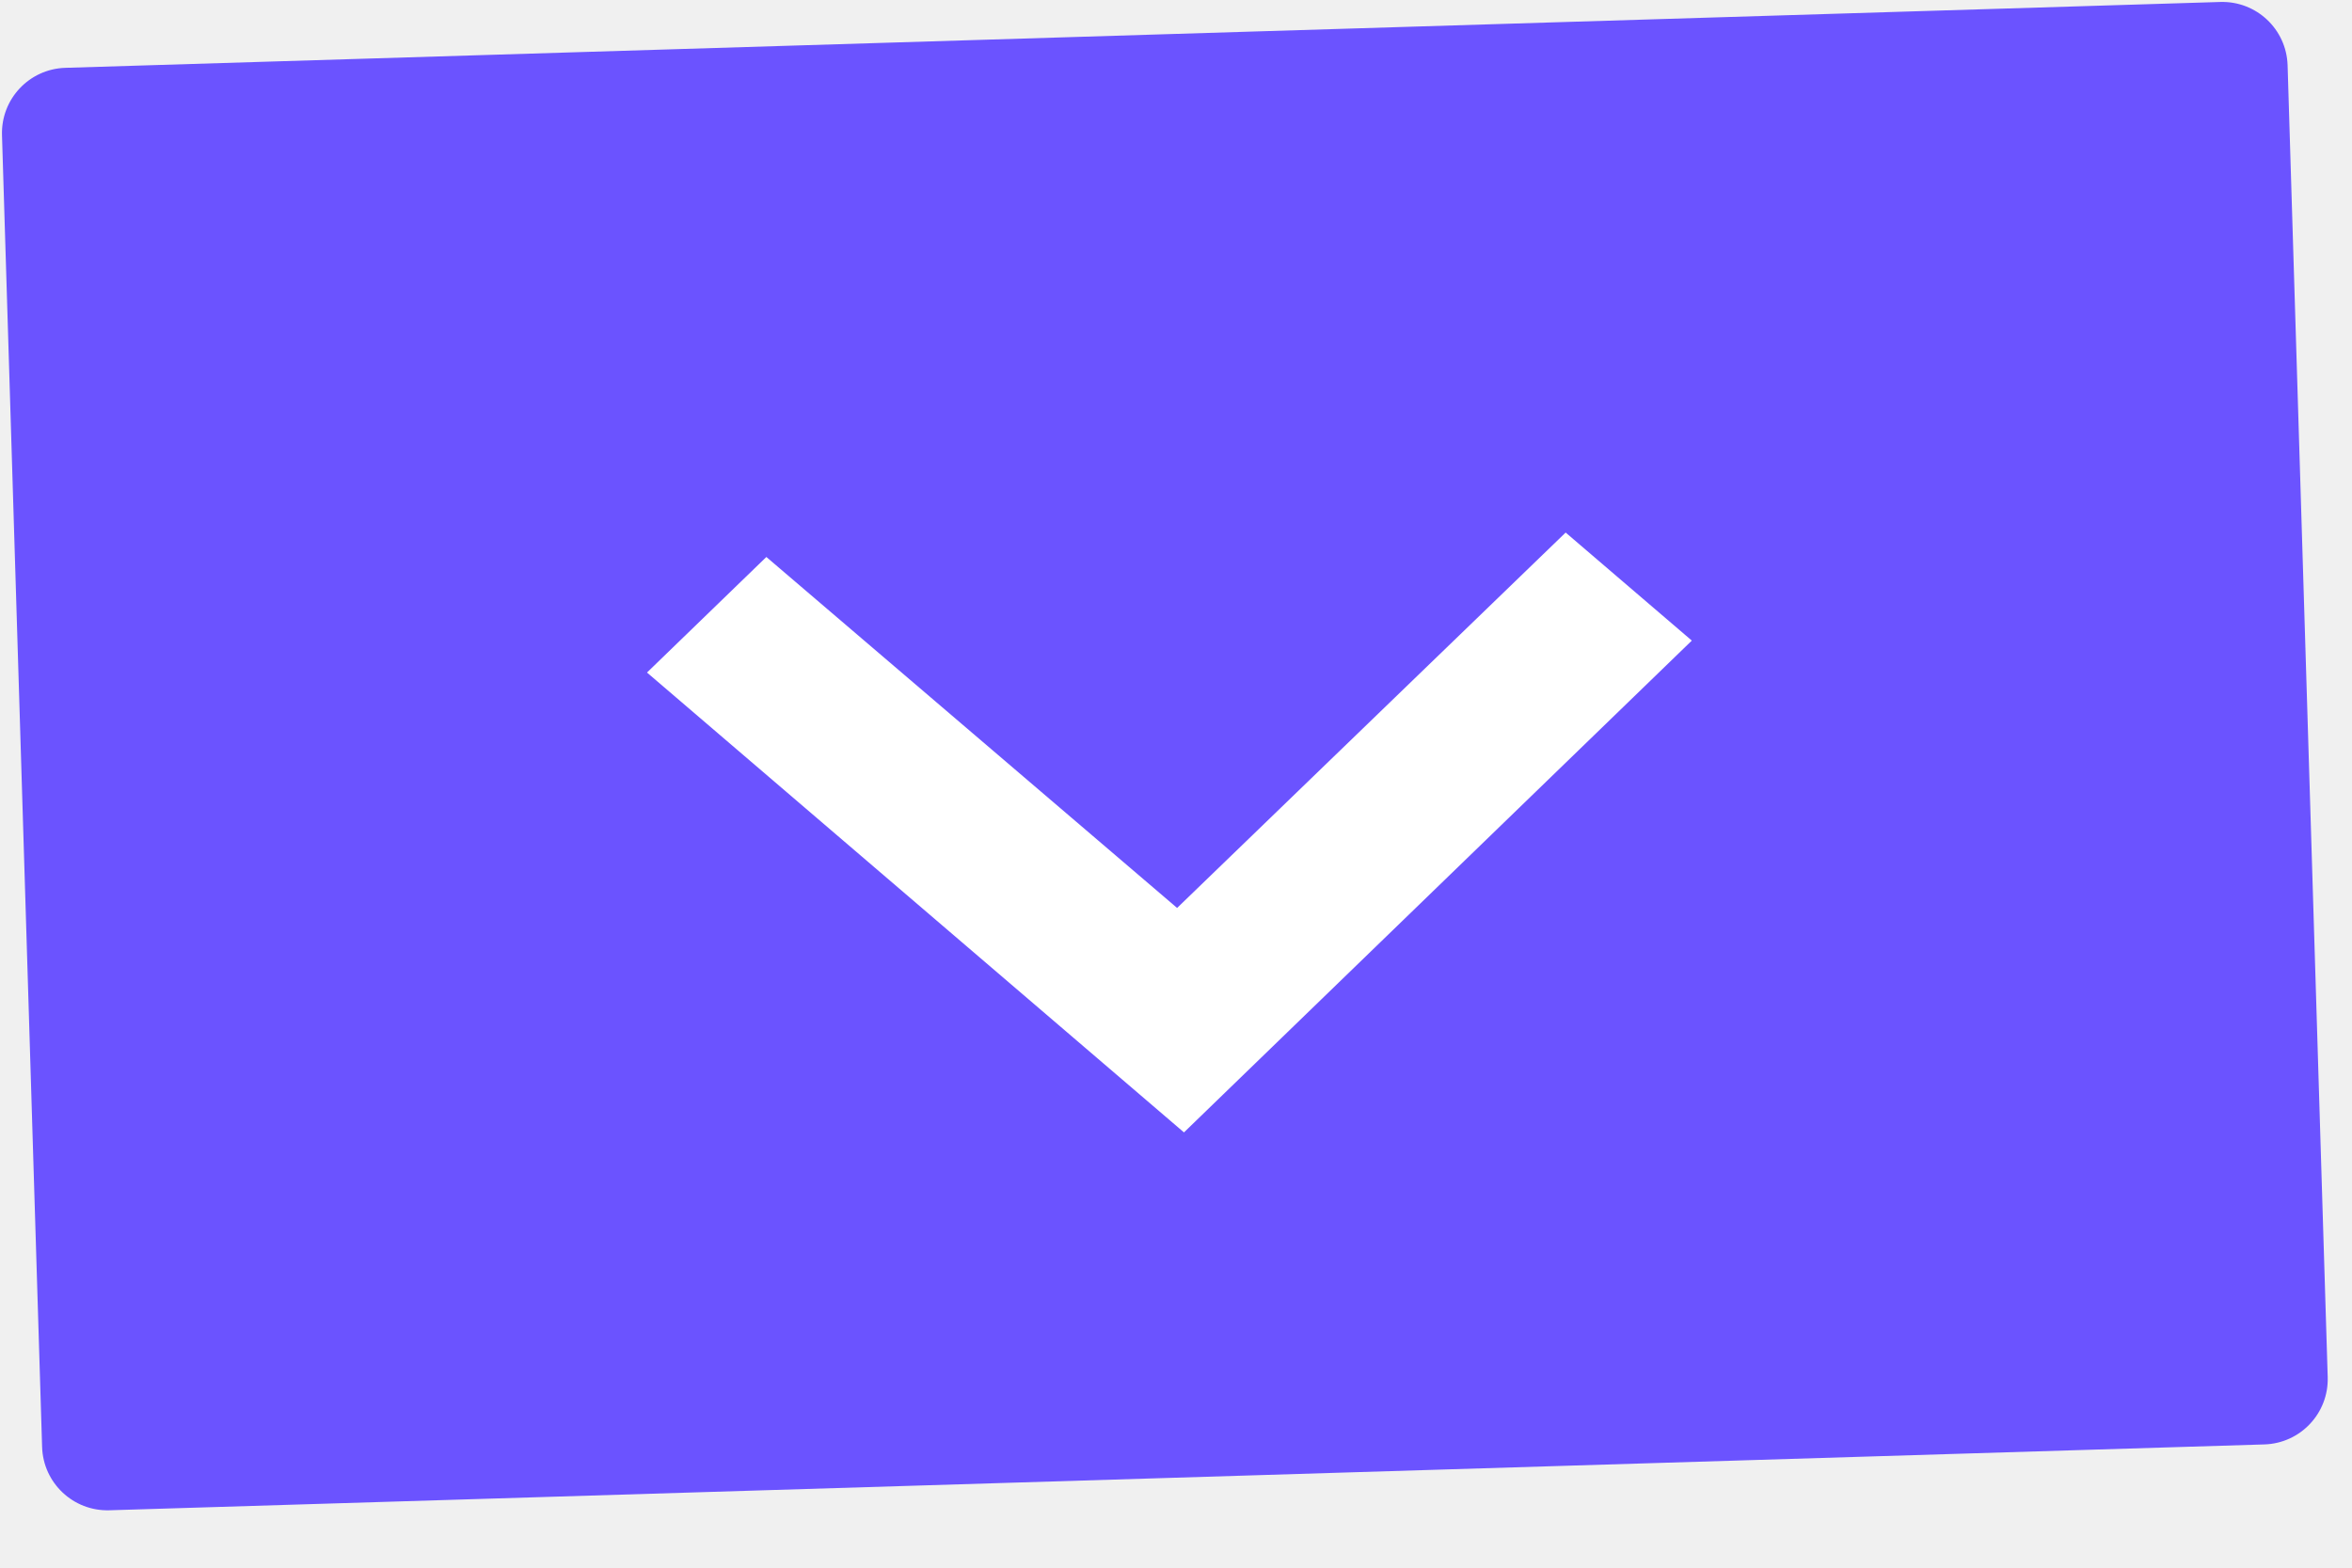
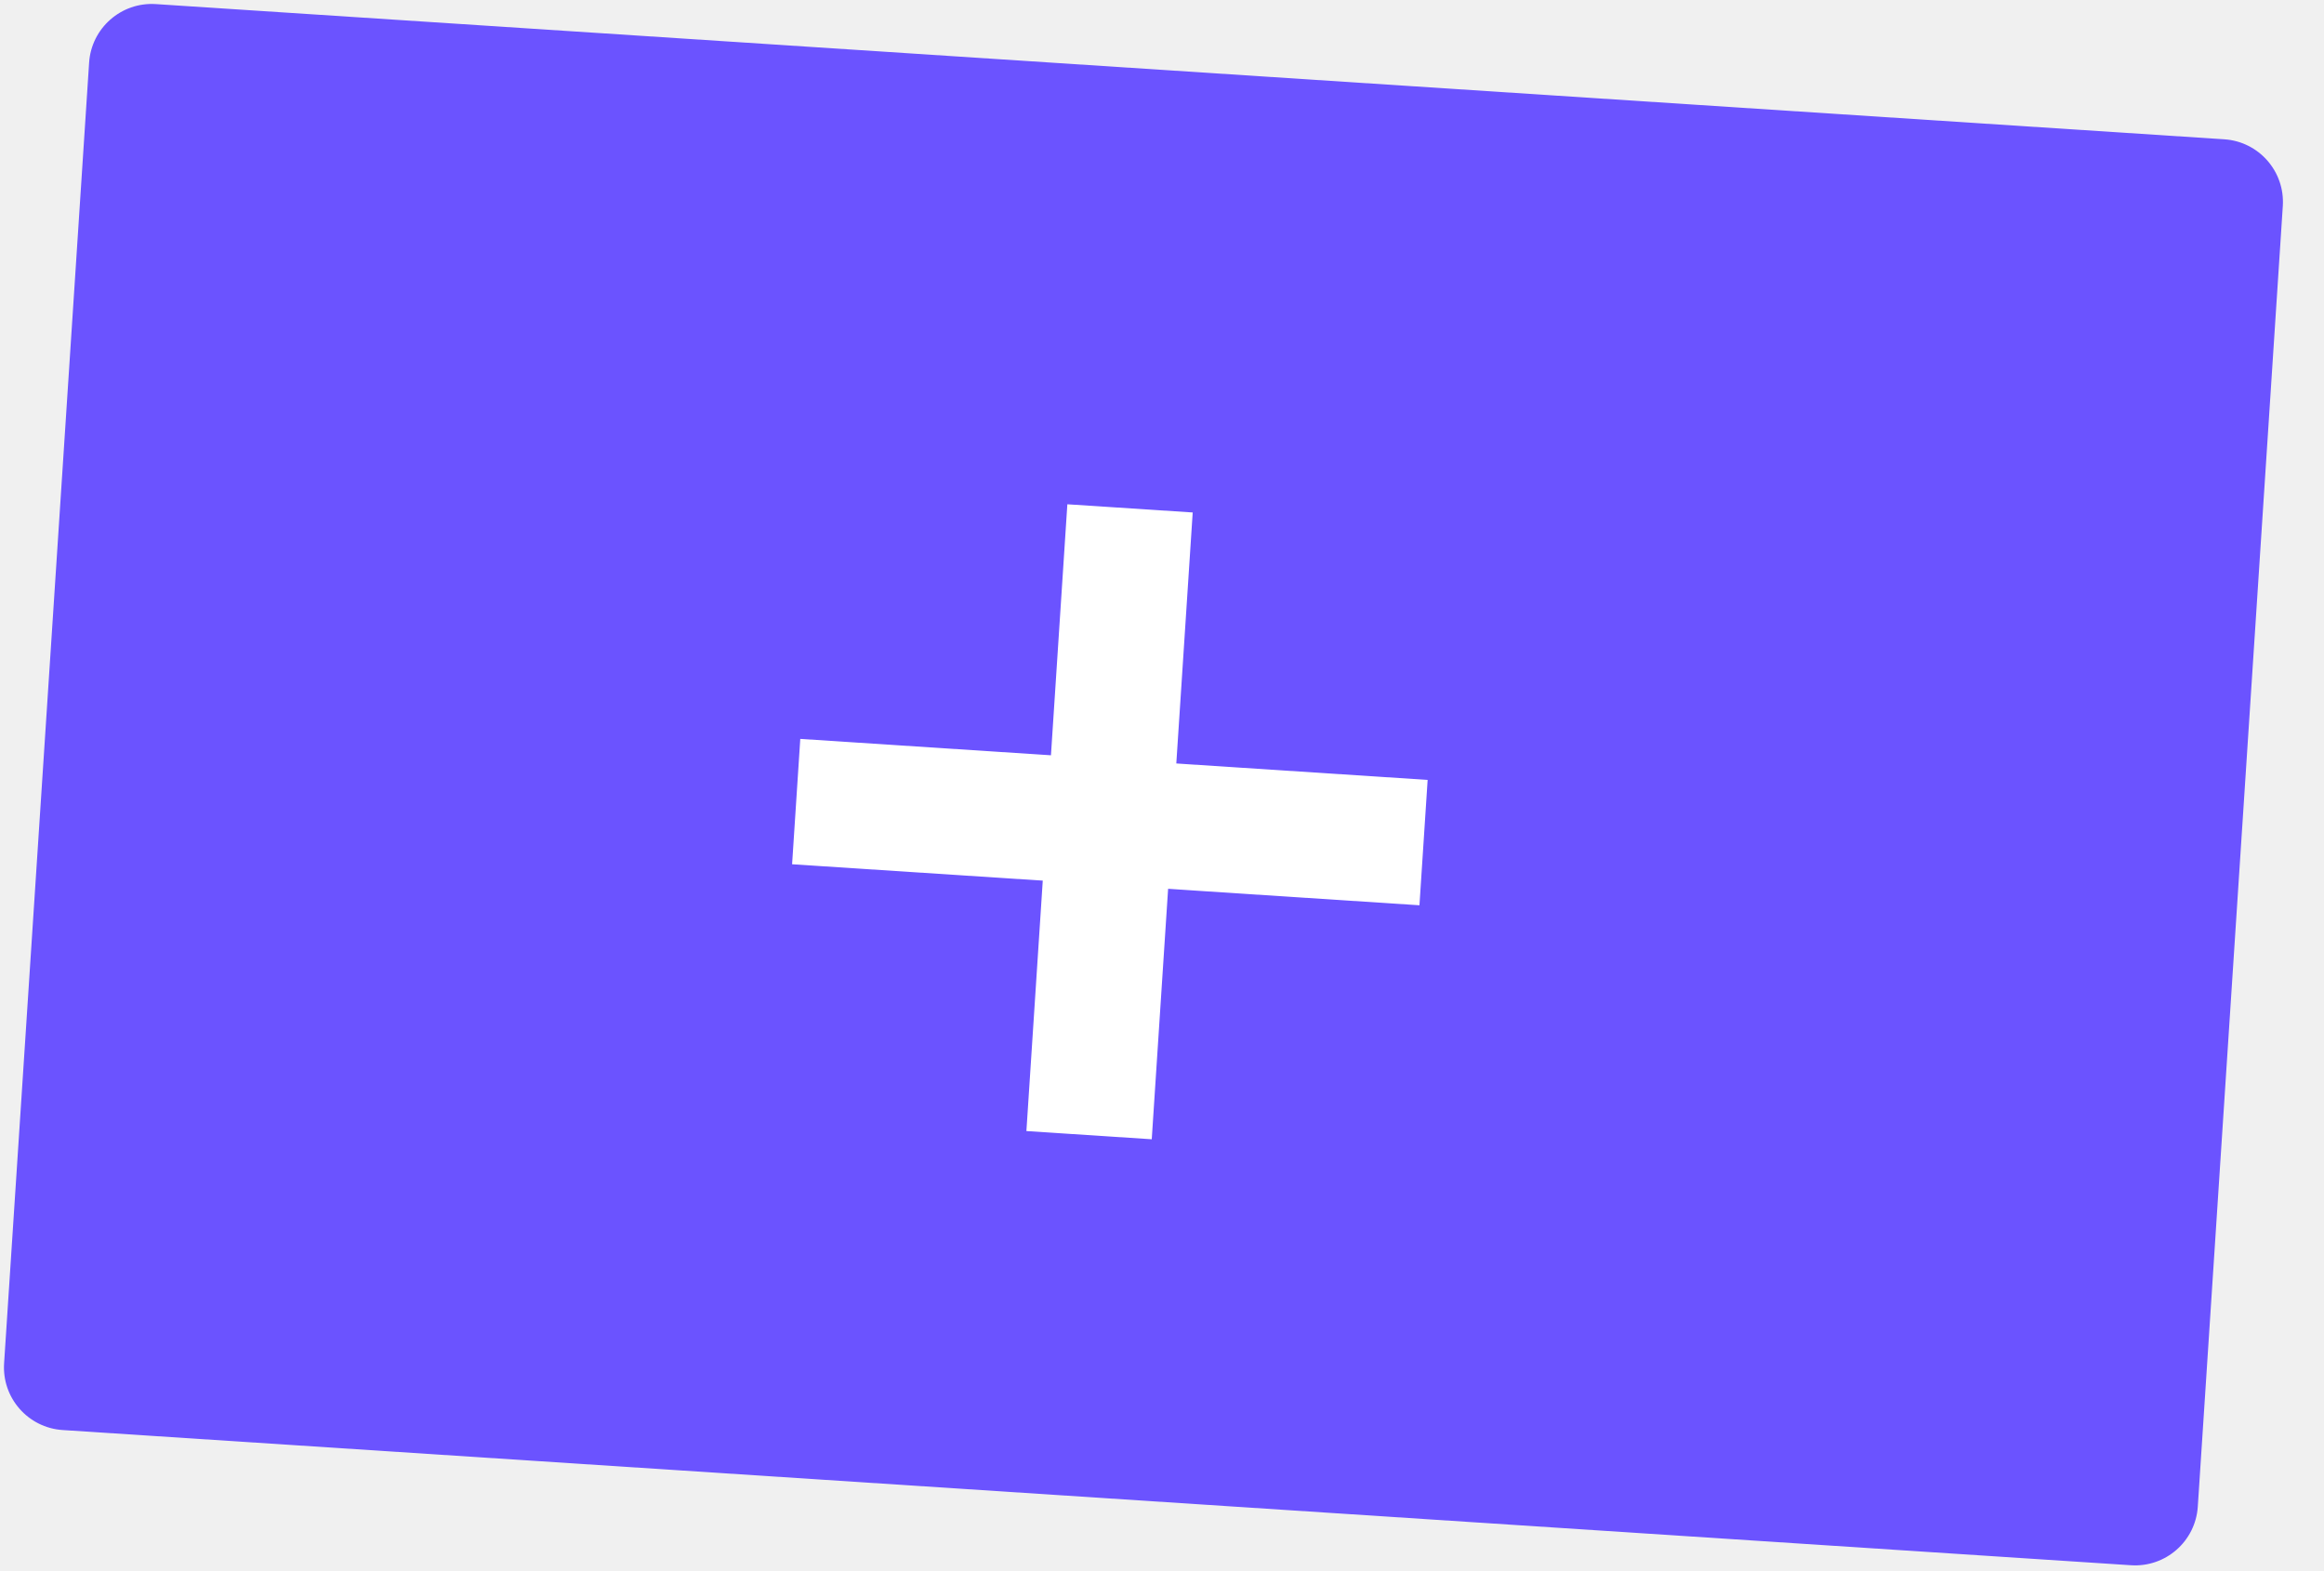
- <svg xmlns="http://www.w3.org/2000/svg" width="36" height="24" viewBox="0 0 36 24" fill="none">
-   <rect y="1.069" width="35" height="22.093" rx="1" transform="rotate(-1.75086 0 1.06934)" fill="#6B53FF" />
-   <path d="M23.964 8.153L18.017 13.9L11.73 8.527L9.903 10.296L18.122 17.336L25.895 9.807L23.964 8.153Z" fill="white" />
+ <svg xmlns="http://www.w3.org/2000/svg" width="37" height="25" viewBox="0 0 37 25" fill="none">
+   <rect x="1.484" width="35" height="22.751" rx="1" transform="rotate(3.74 1.48438 0)" fill="#6B53FF" />
+   <path d="M17.991 8.094L17.339 18.073" stroke="white" stroke-width="2" stroke-linejoin="round" />
+   <path d="M12.676 12.762L22.664 13.415" stroke="white" stroke-width="2" stroke-linejoin="round" />
</svg>
